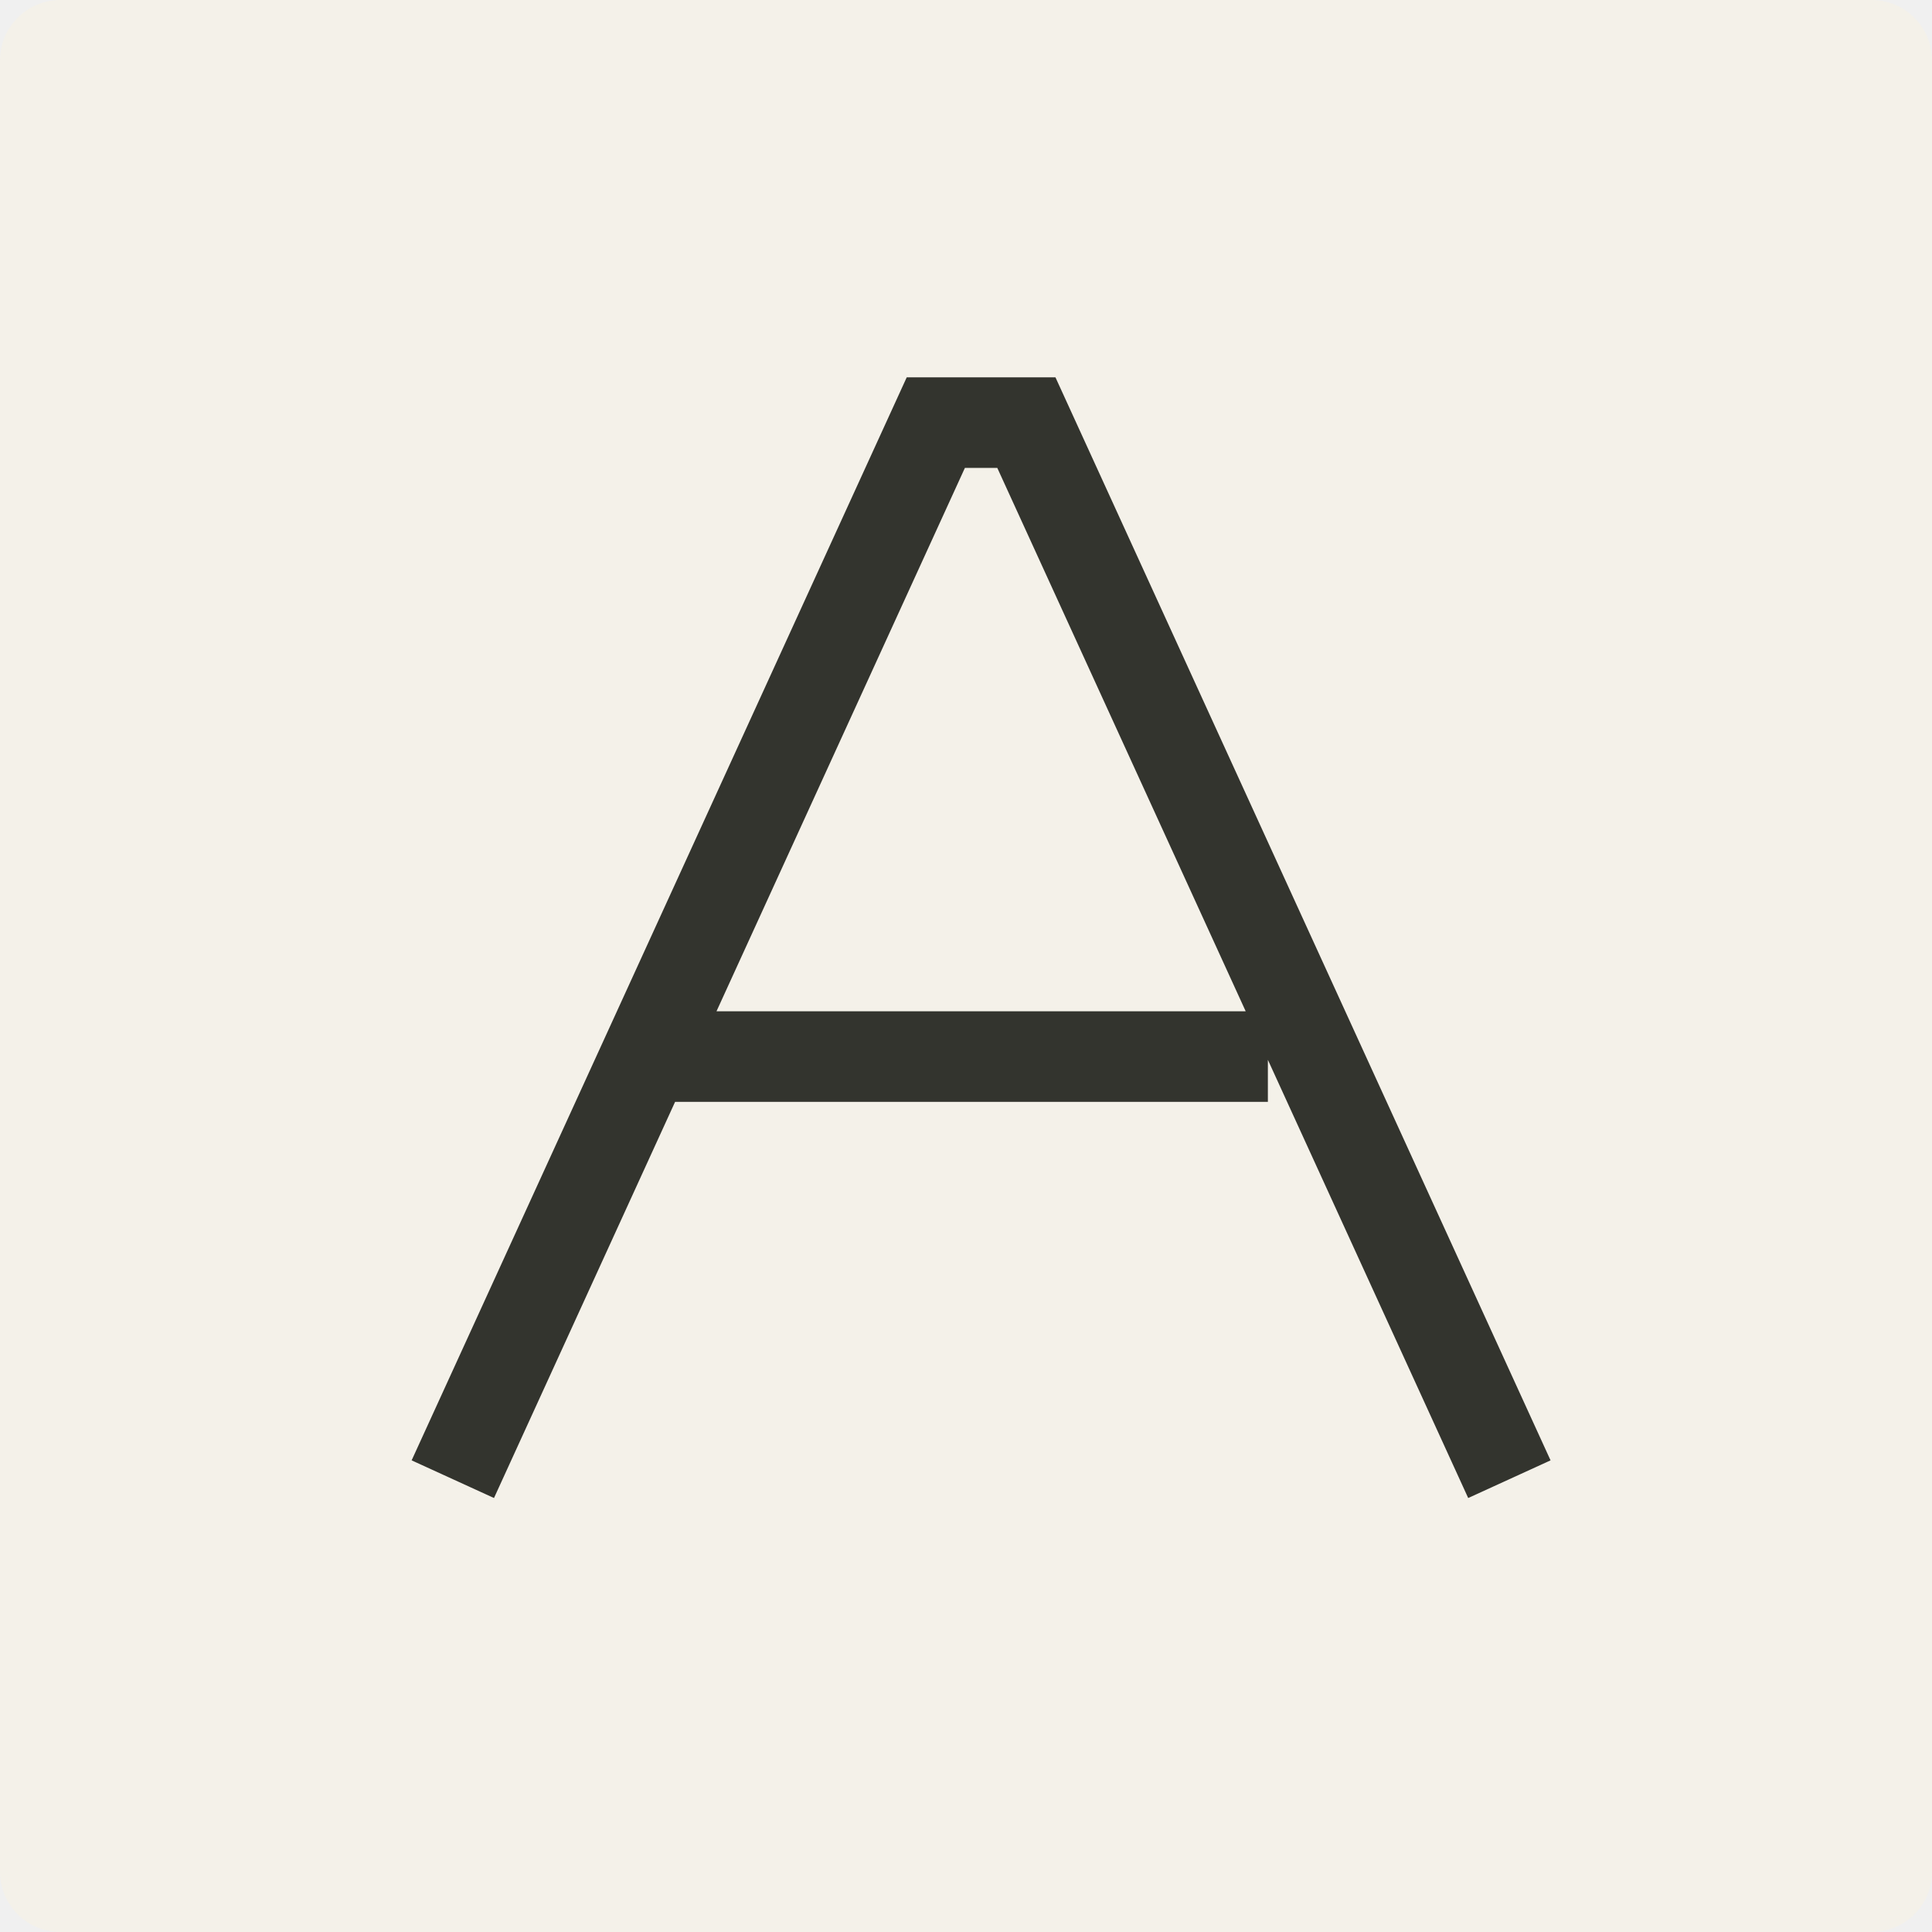
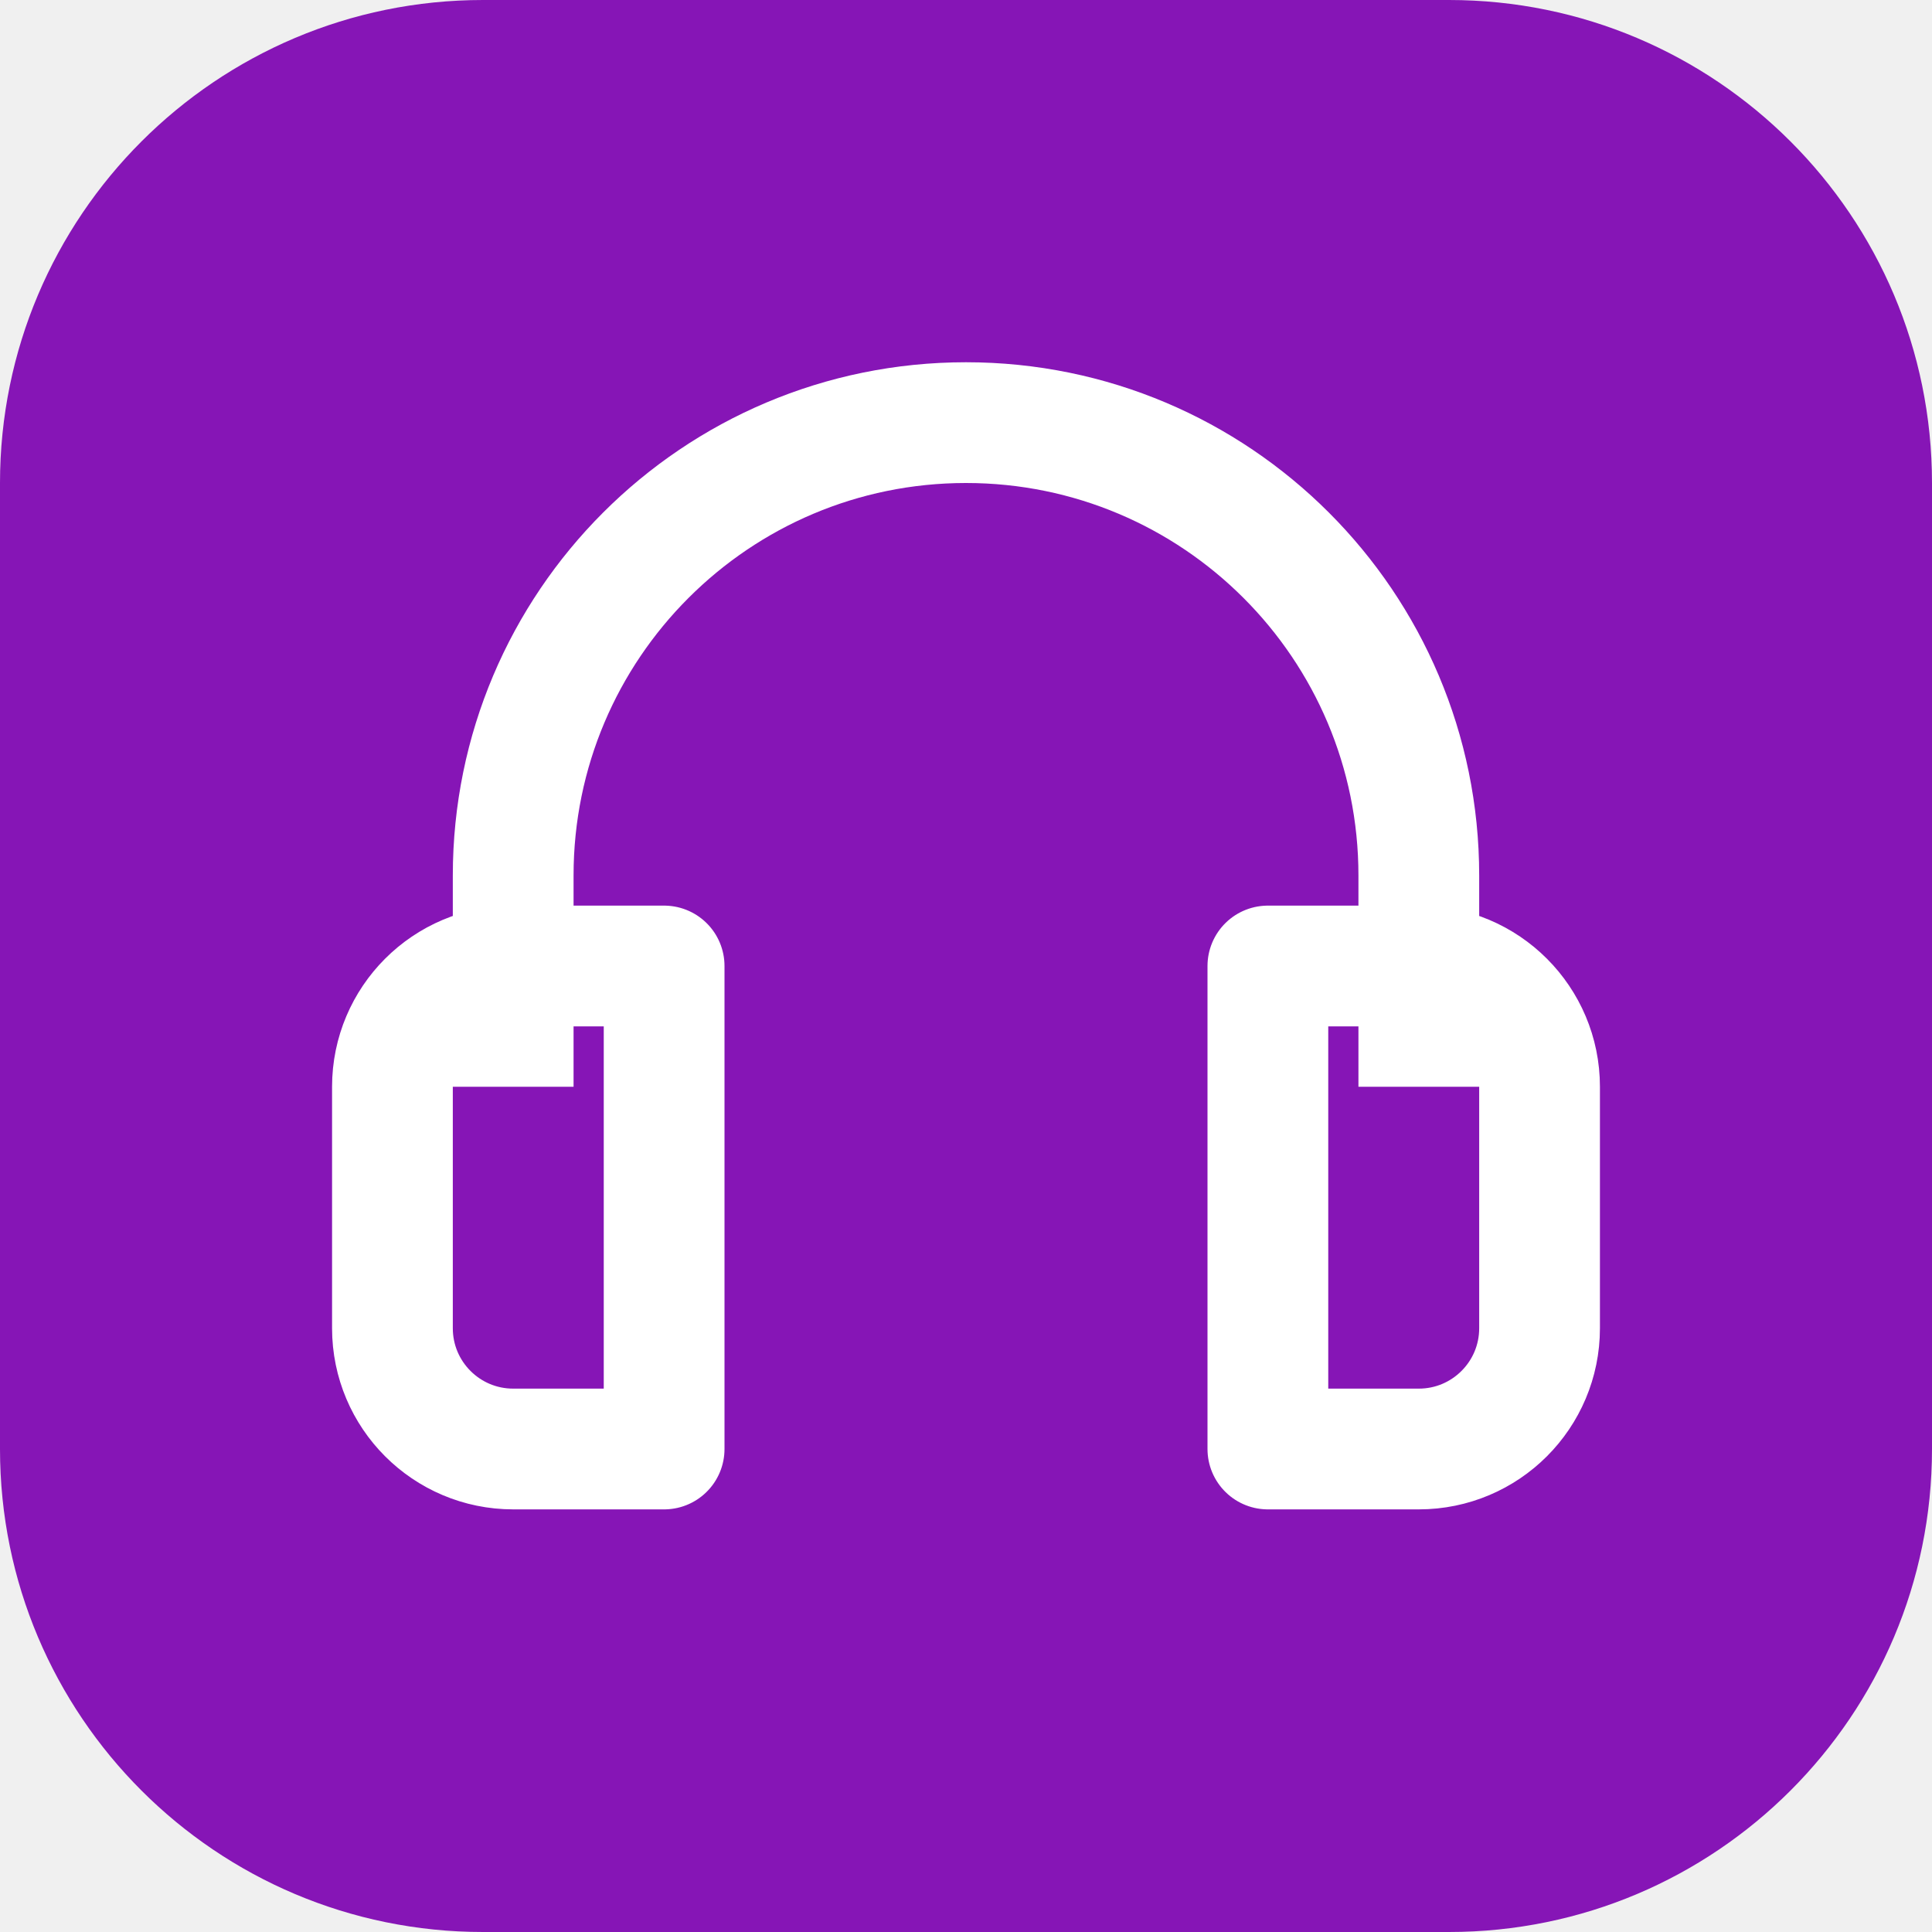
<svg xmlns="http://www.w3.org/2000/svg" viewBox="0 0 64 64">
-   <rect width="64" height="64" rx="2" fill="#f4f1e9" />
-   <path d="M15 49 31 14h3l16 35M22 35h20" fill="none" stroke="#33342e" stroke-width="3" />
+   <rect width="64" height="64" rx="16" fill="#8615b6" />
+   <path d="M17 36V29a15 15 0 0 1 30 0v7M17 32h5v16h-5a4 4 0 0 1-4-4v-8a4 4 0 0 1 4-4Zm30 0h-5v16h5a4 4 0 0 0 4-4v-8a4 4 0 0 0-4-4Z" fill="none" stroke="white" stroke-width="4" stroke-linejoin="round" />
</svg>
